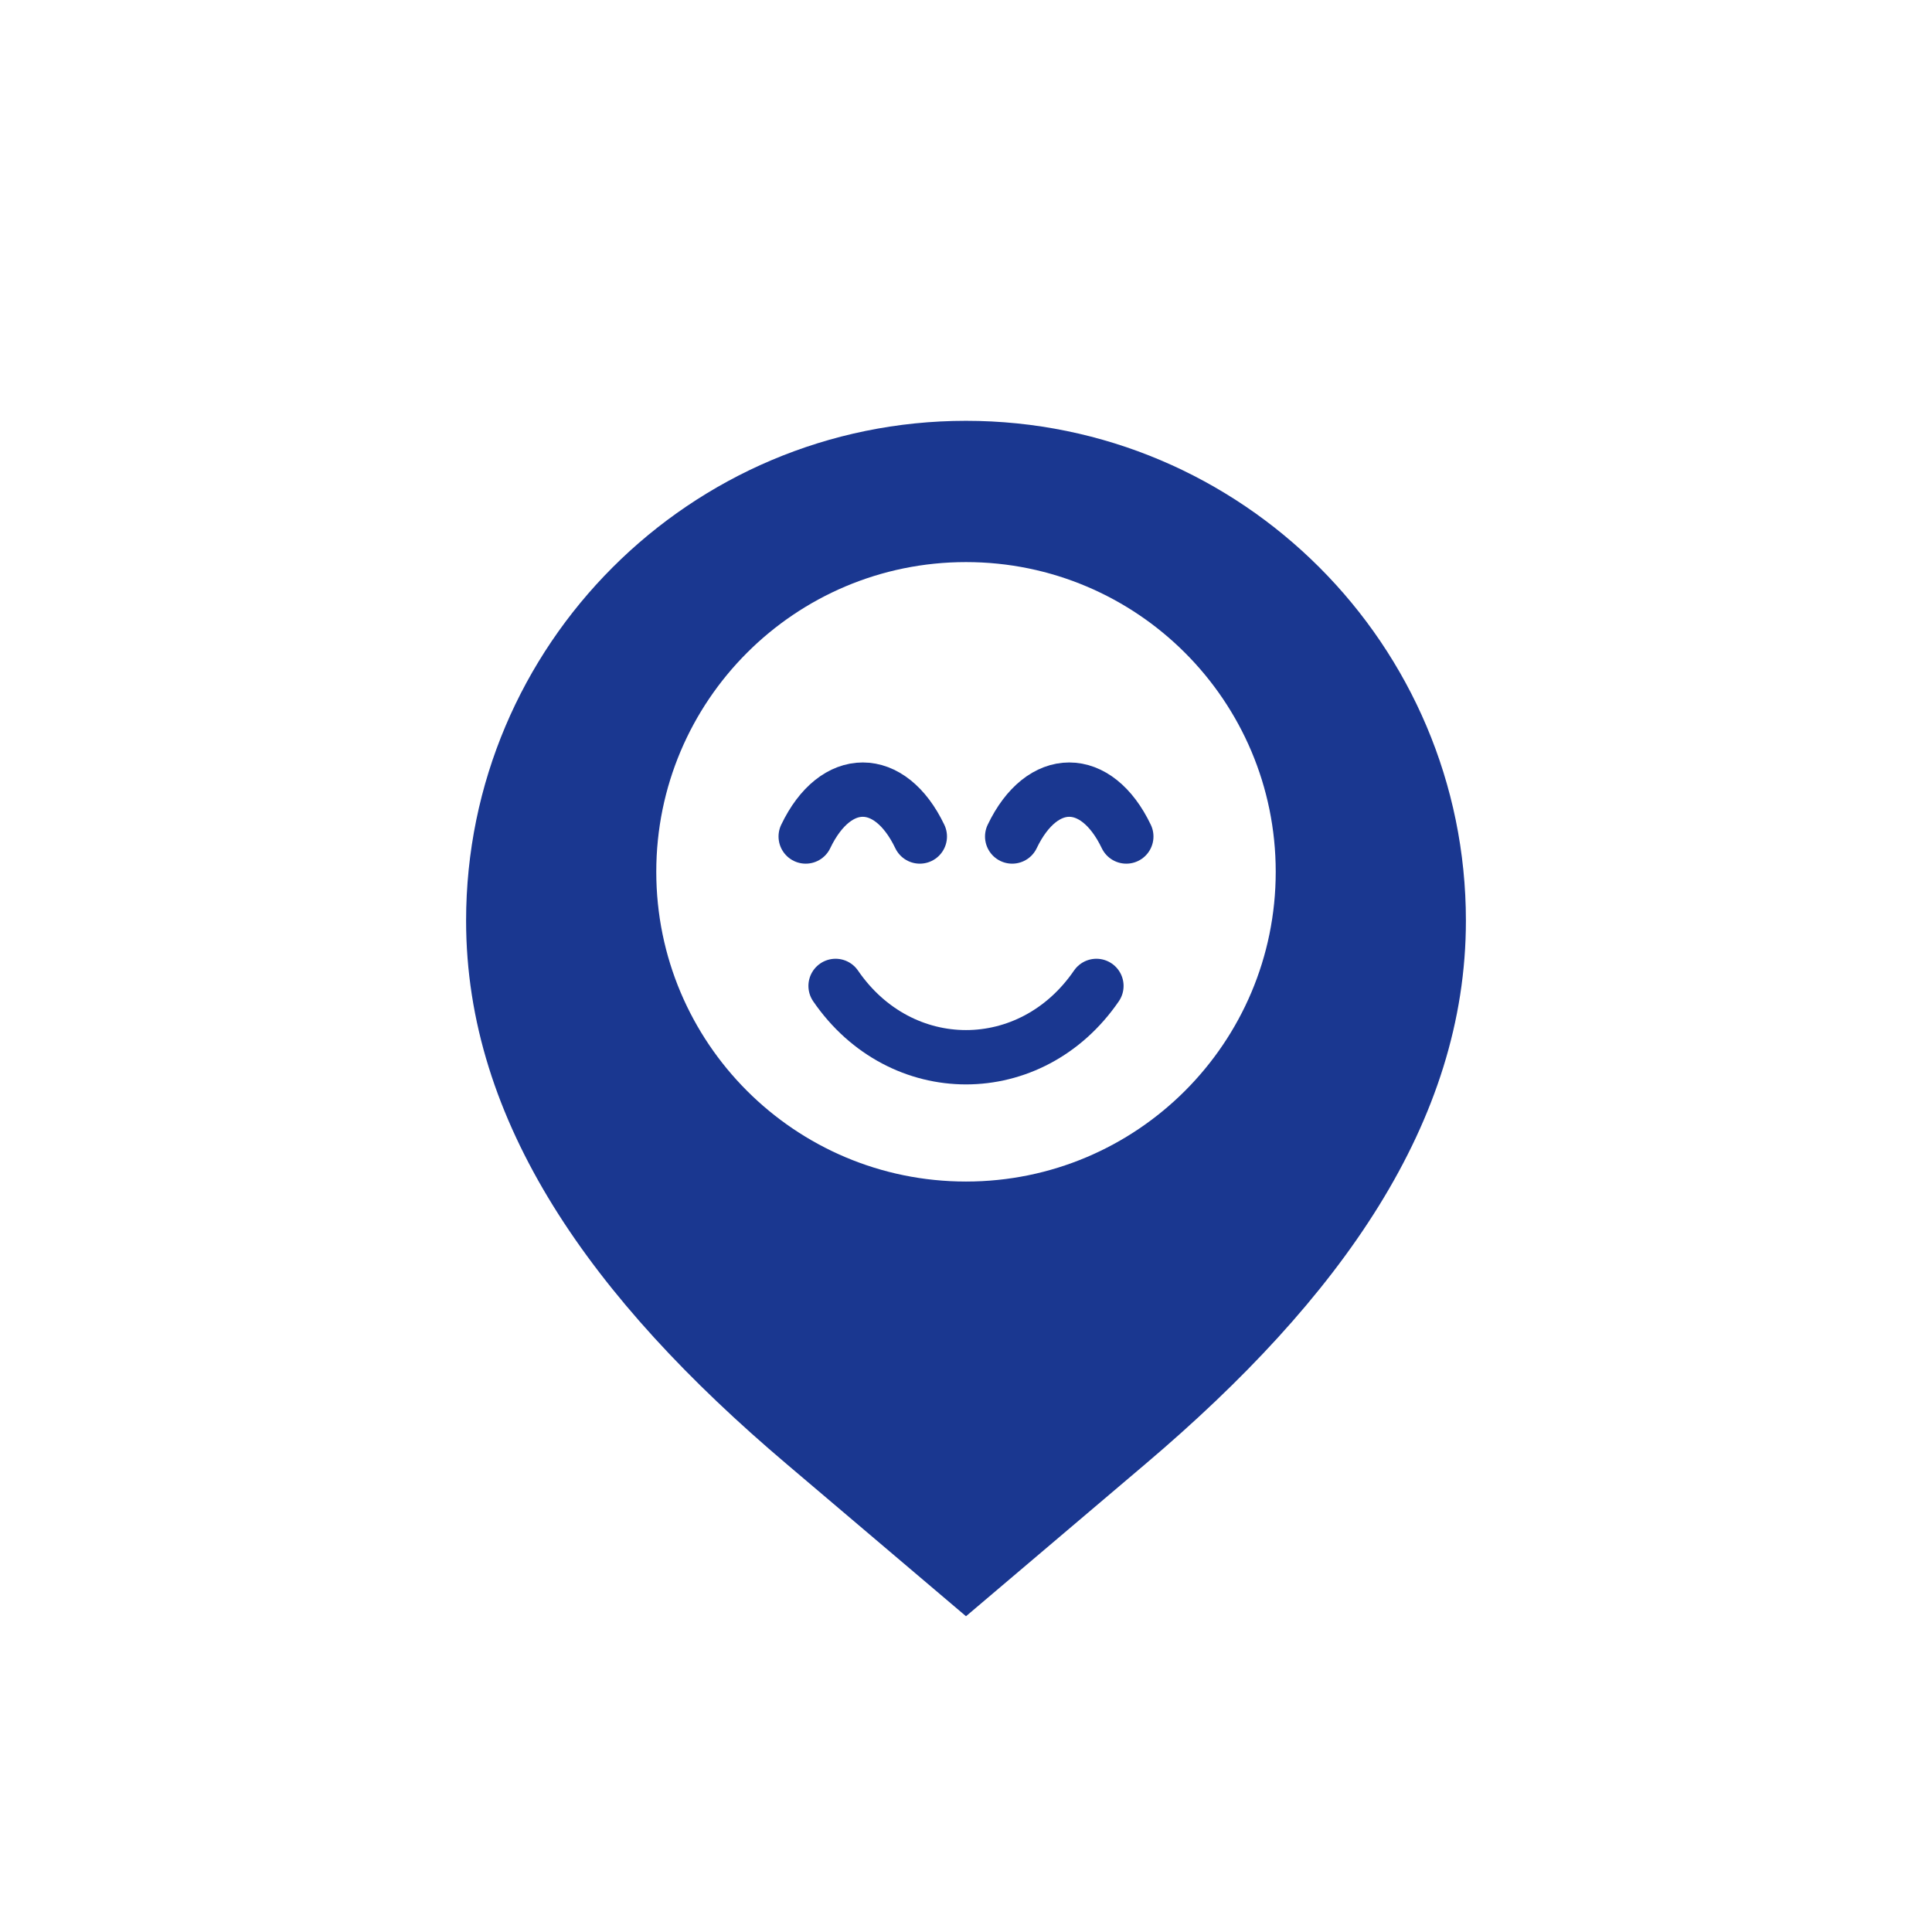
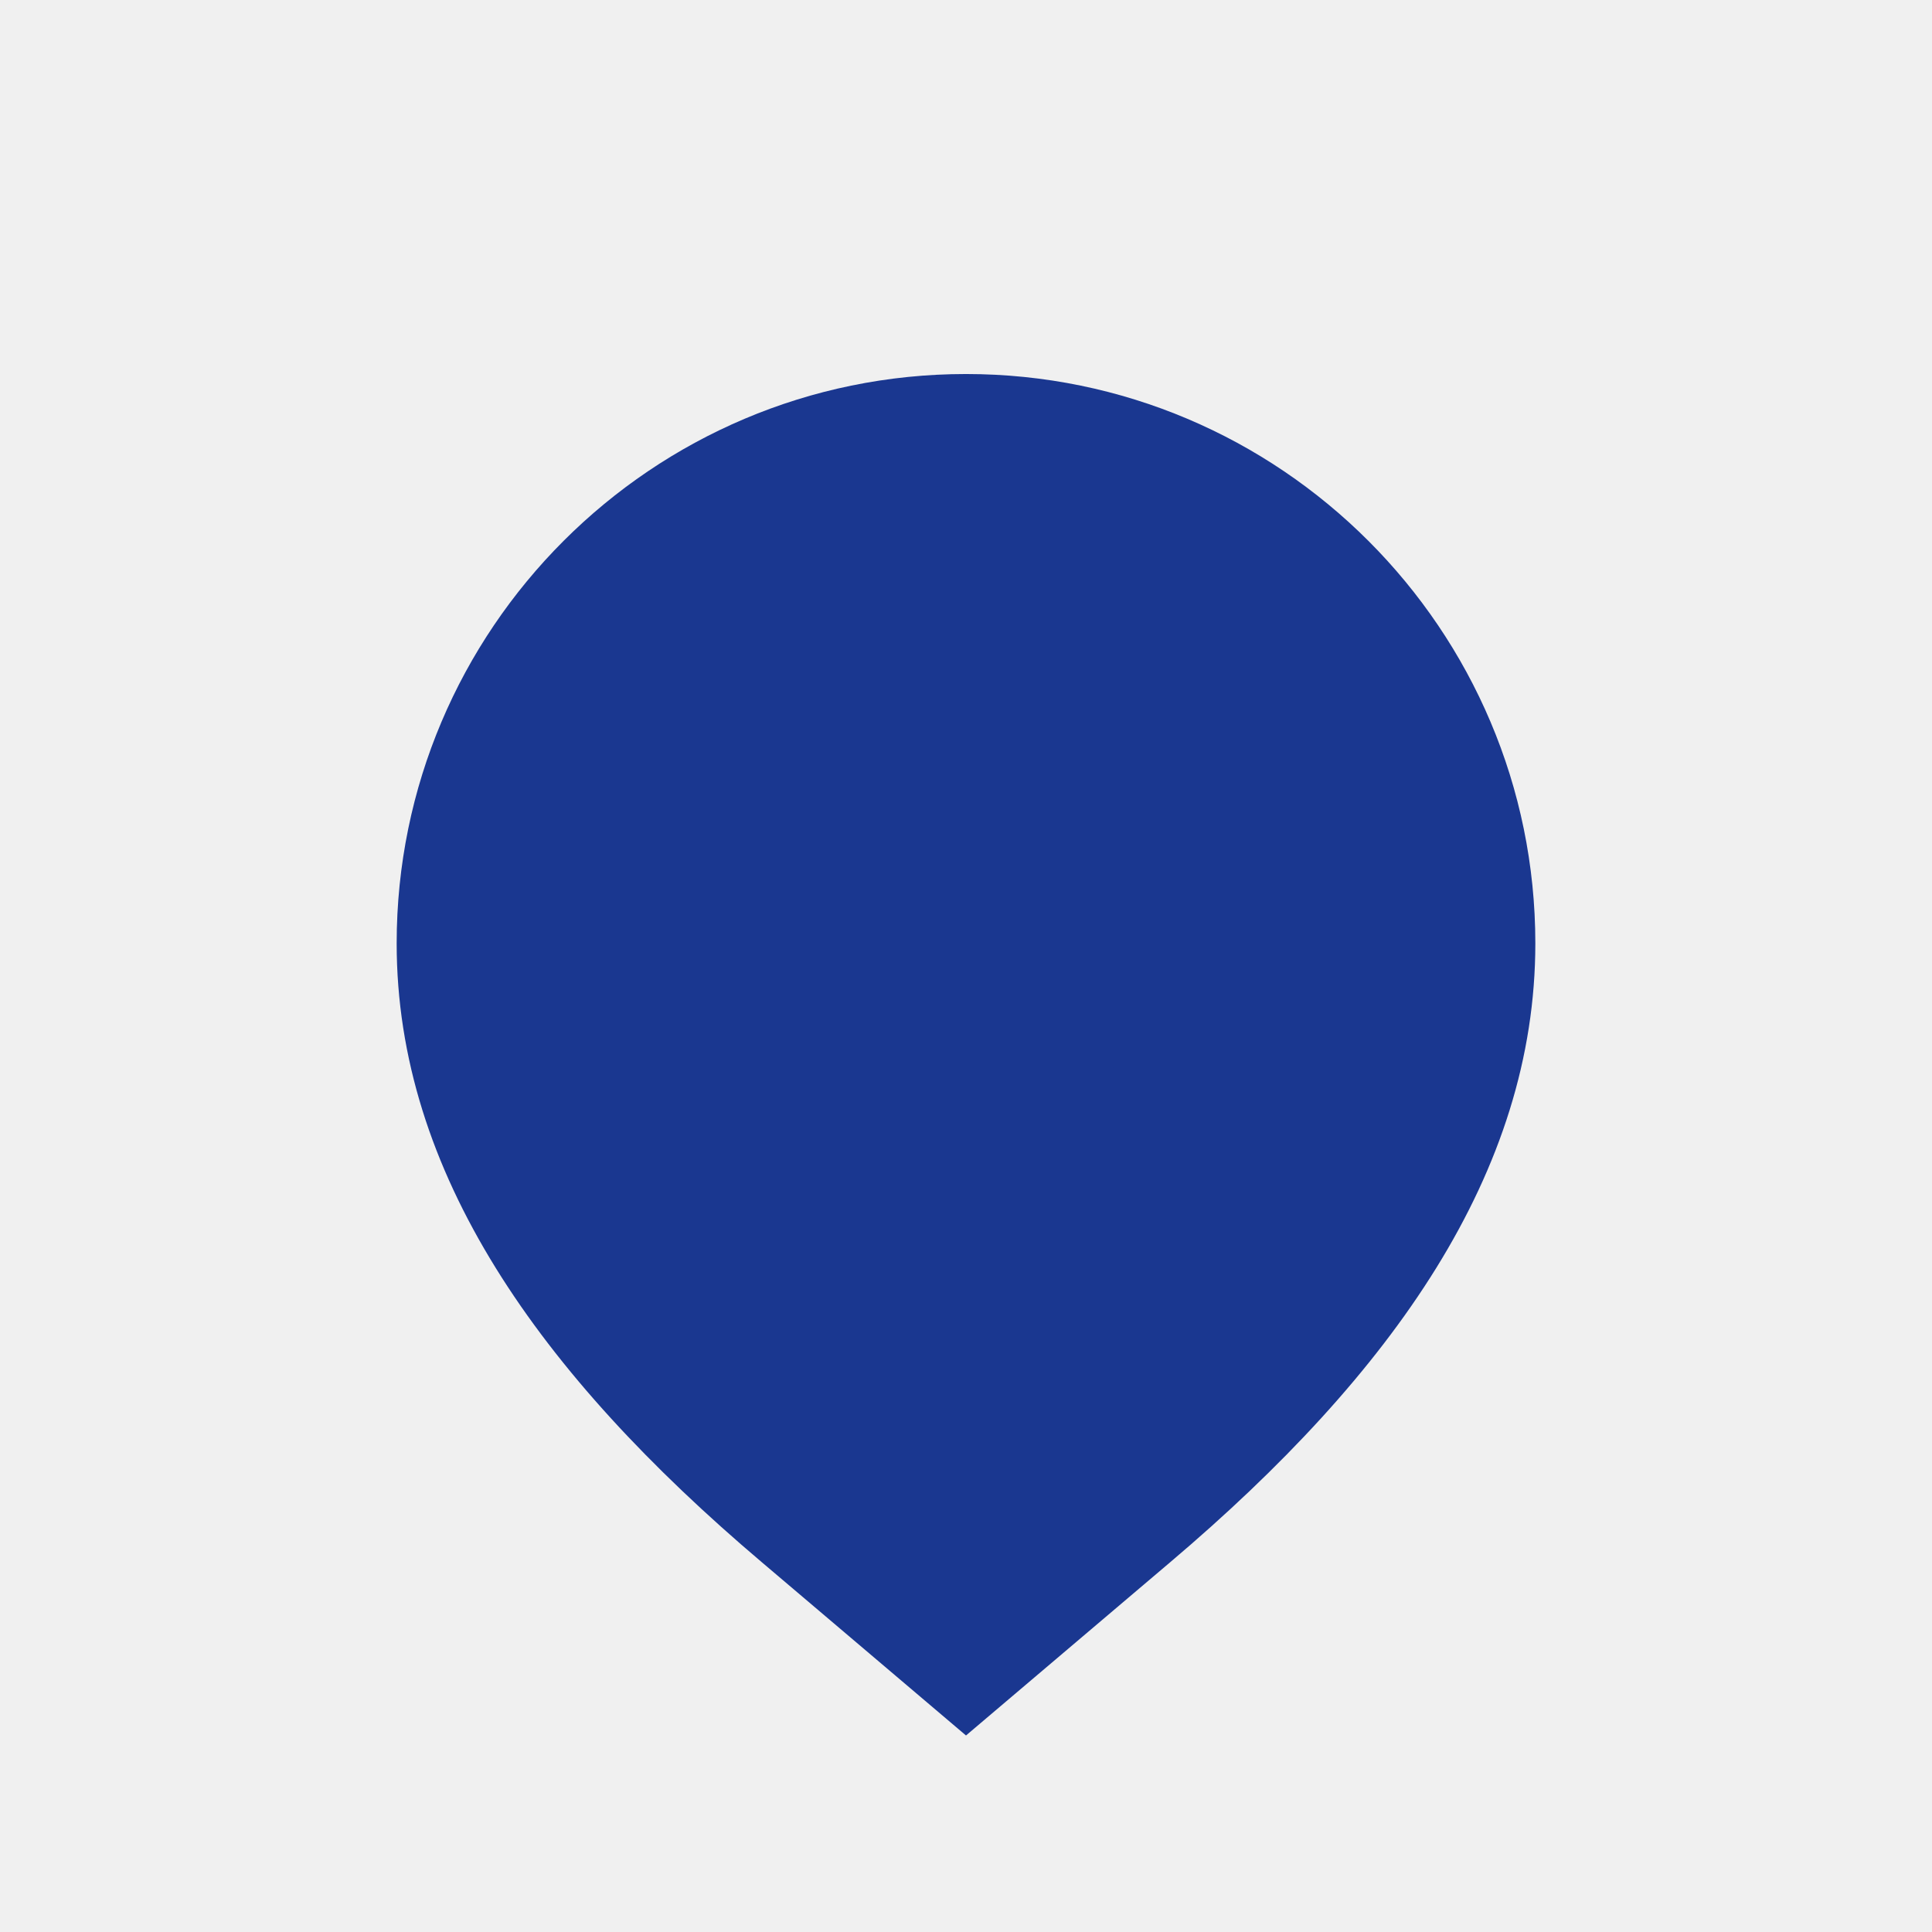
<svg xmlns="http://www.w3.org/2000/svg" viewBox="0 0 1024 1024" role="img" aria-label="KidEase">
-   <rect width="1024" height="1024" fill="#ffffff" />
-   <g transform="translate(512 488) scale(0.72)">
+   <g transform="translate(512 500) scale(0.82)">
    <path fill="#1A3790" d="M0,-368 C203,-368 368,-203 368,0 C368,148 276,278 132,400 L0,512 L-132,400 C-276,278 -368,148 -368,0 C-368,-203 -203,-368 0,-368 Z" />
-     <circle cx="0" cy="-36" r="228" fill="#ffffff" />
+     <circle cx="0" cy="-36" r="228" fill="none" />
    <g fill="none" stroke="#1A3790" stroke-width="40" stroke-linecap="round" stroke-linejoin="round">
      <path d="M-118,-62 C-96,-108 -56,-108 -34,-62" />
      <path d="M34,-62 C56,-108 96,-108 118,-62" />
      <path d="M-96,48 C-48,118 48,118 96,48" />
    </g>
  </g>
</svg>
